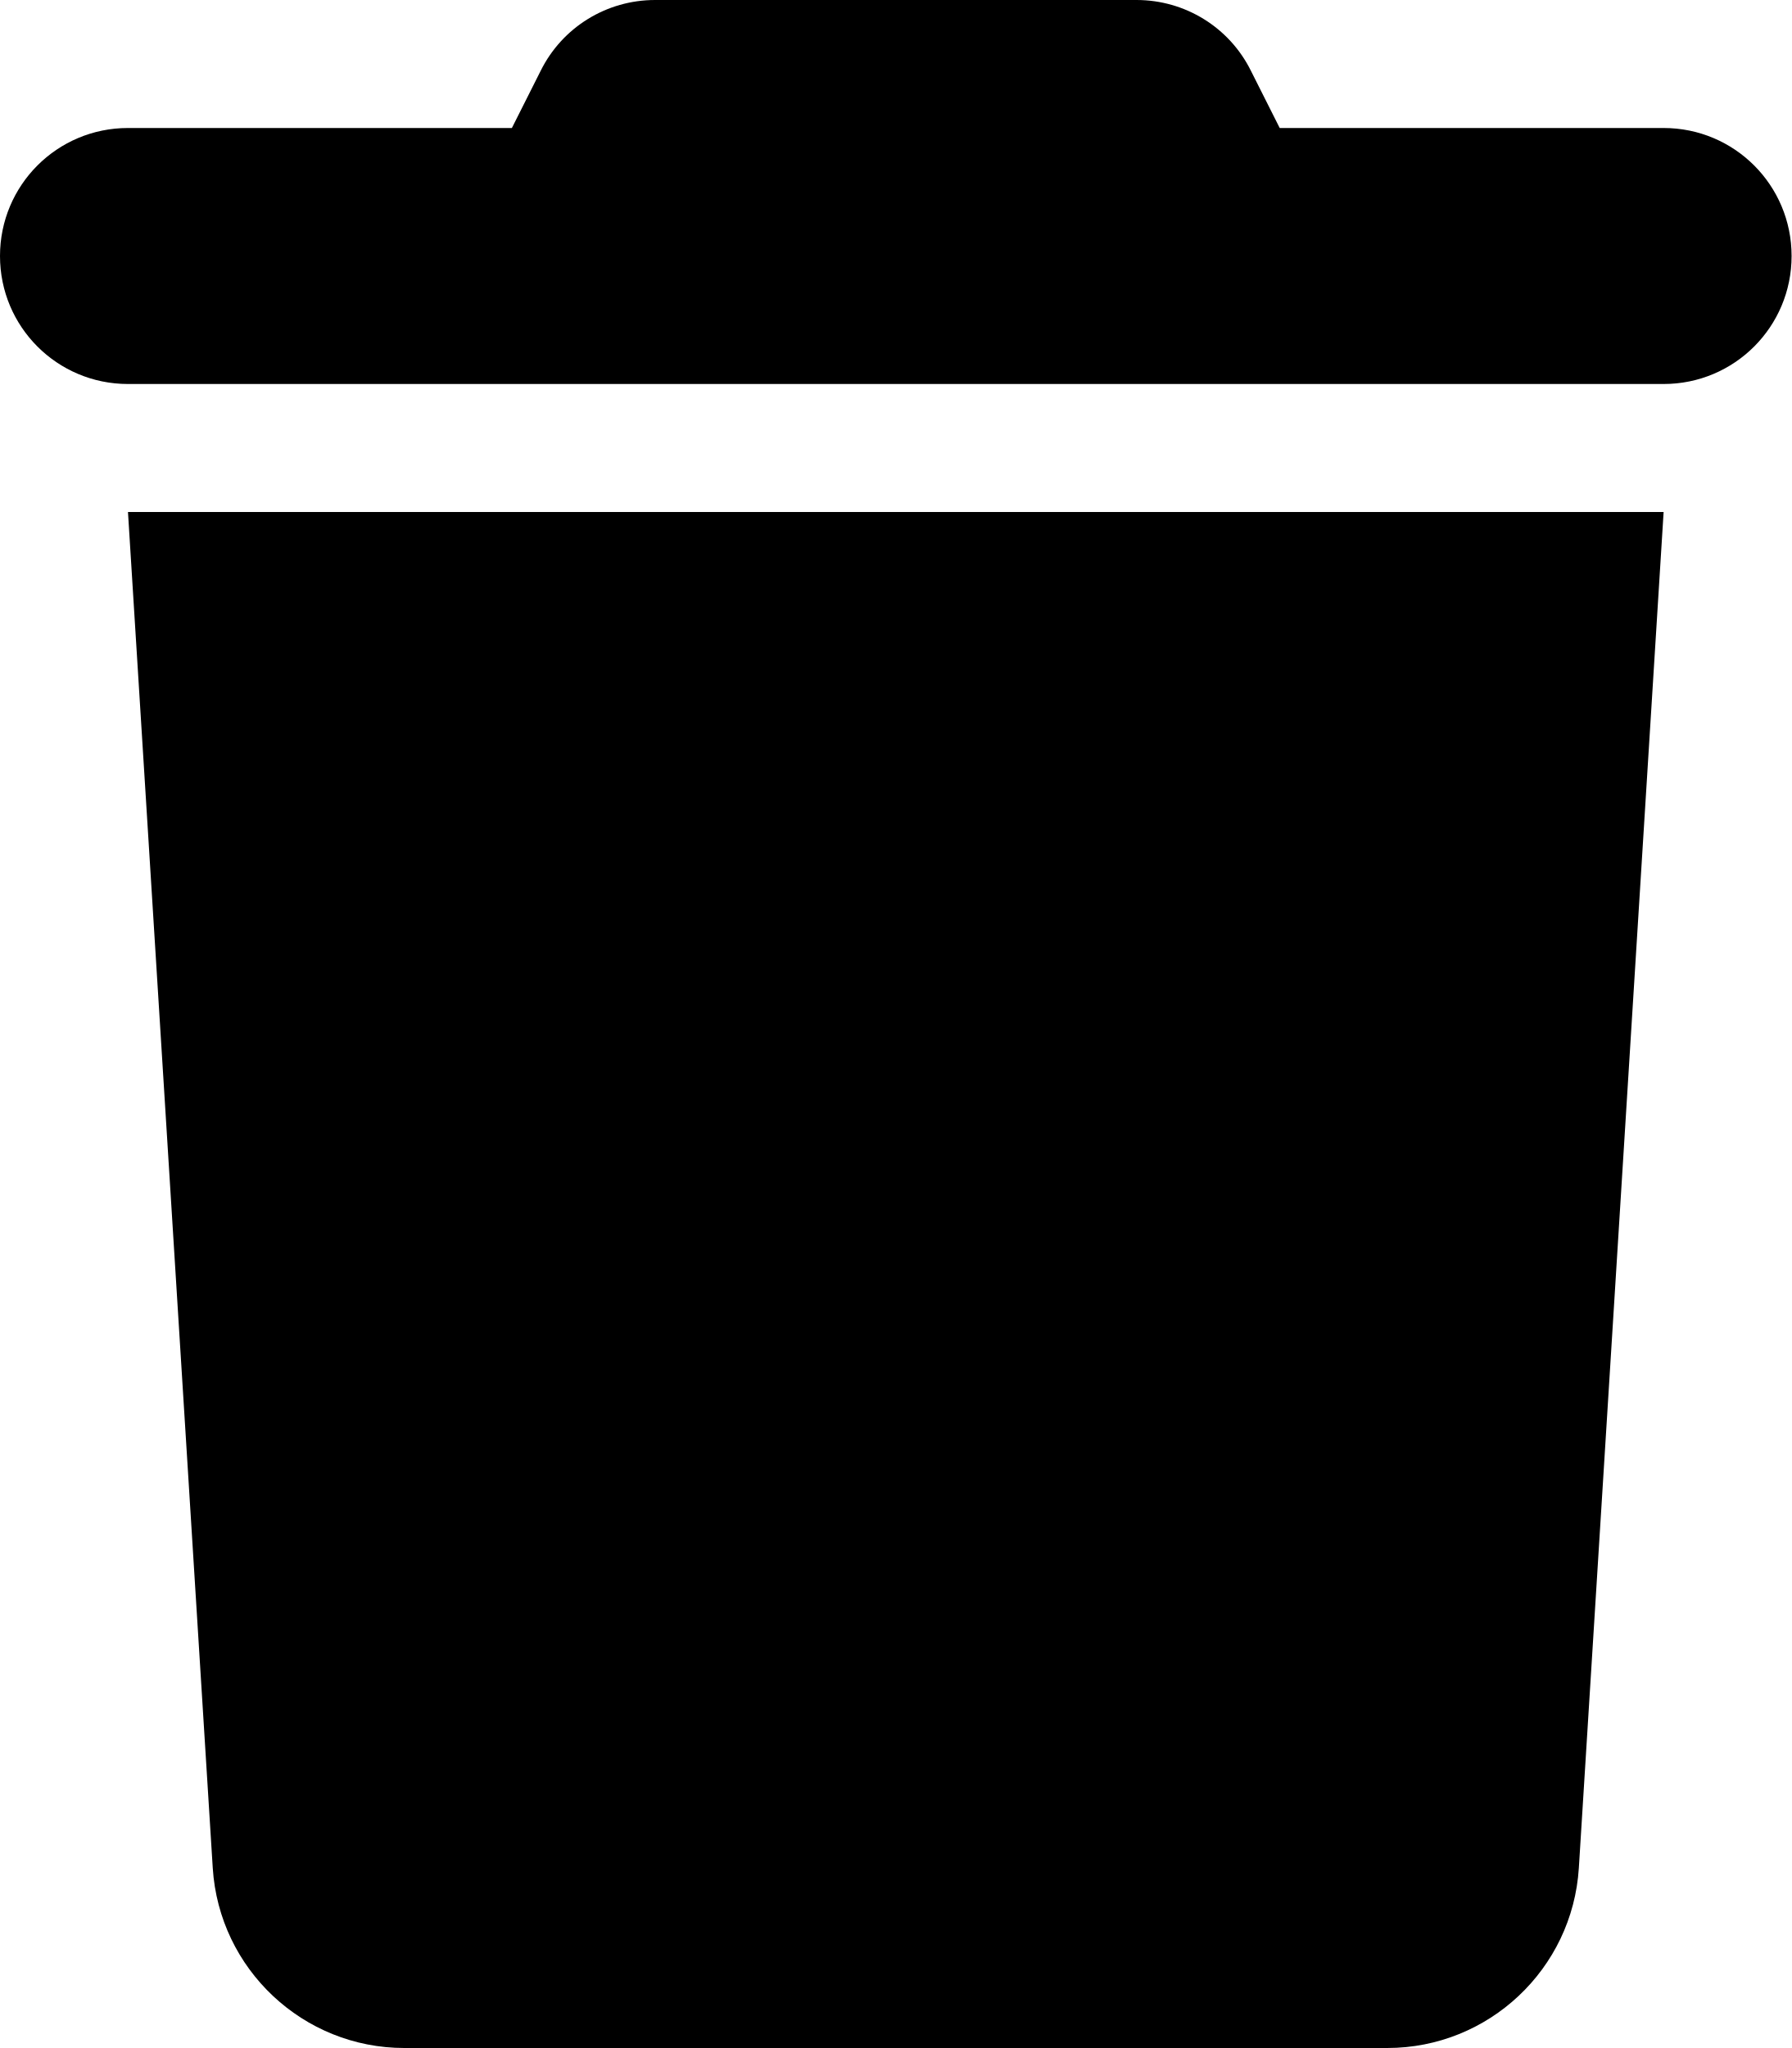
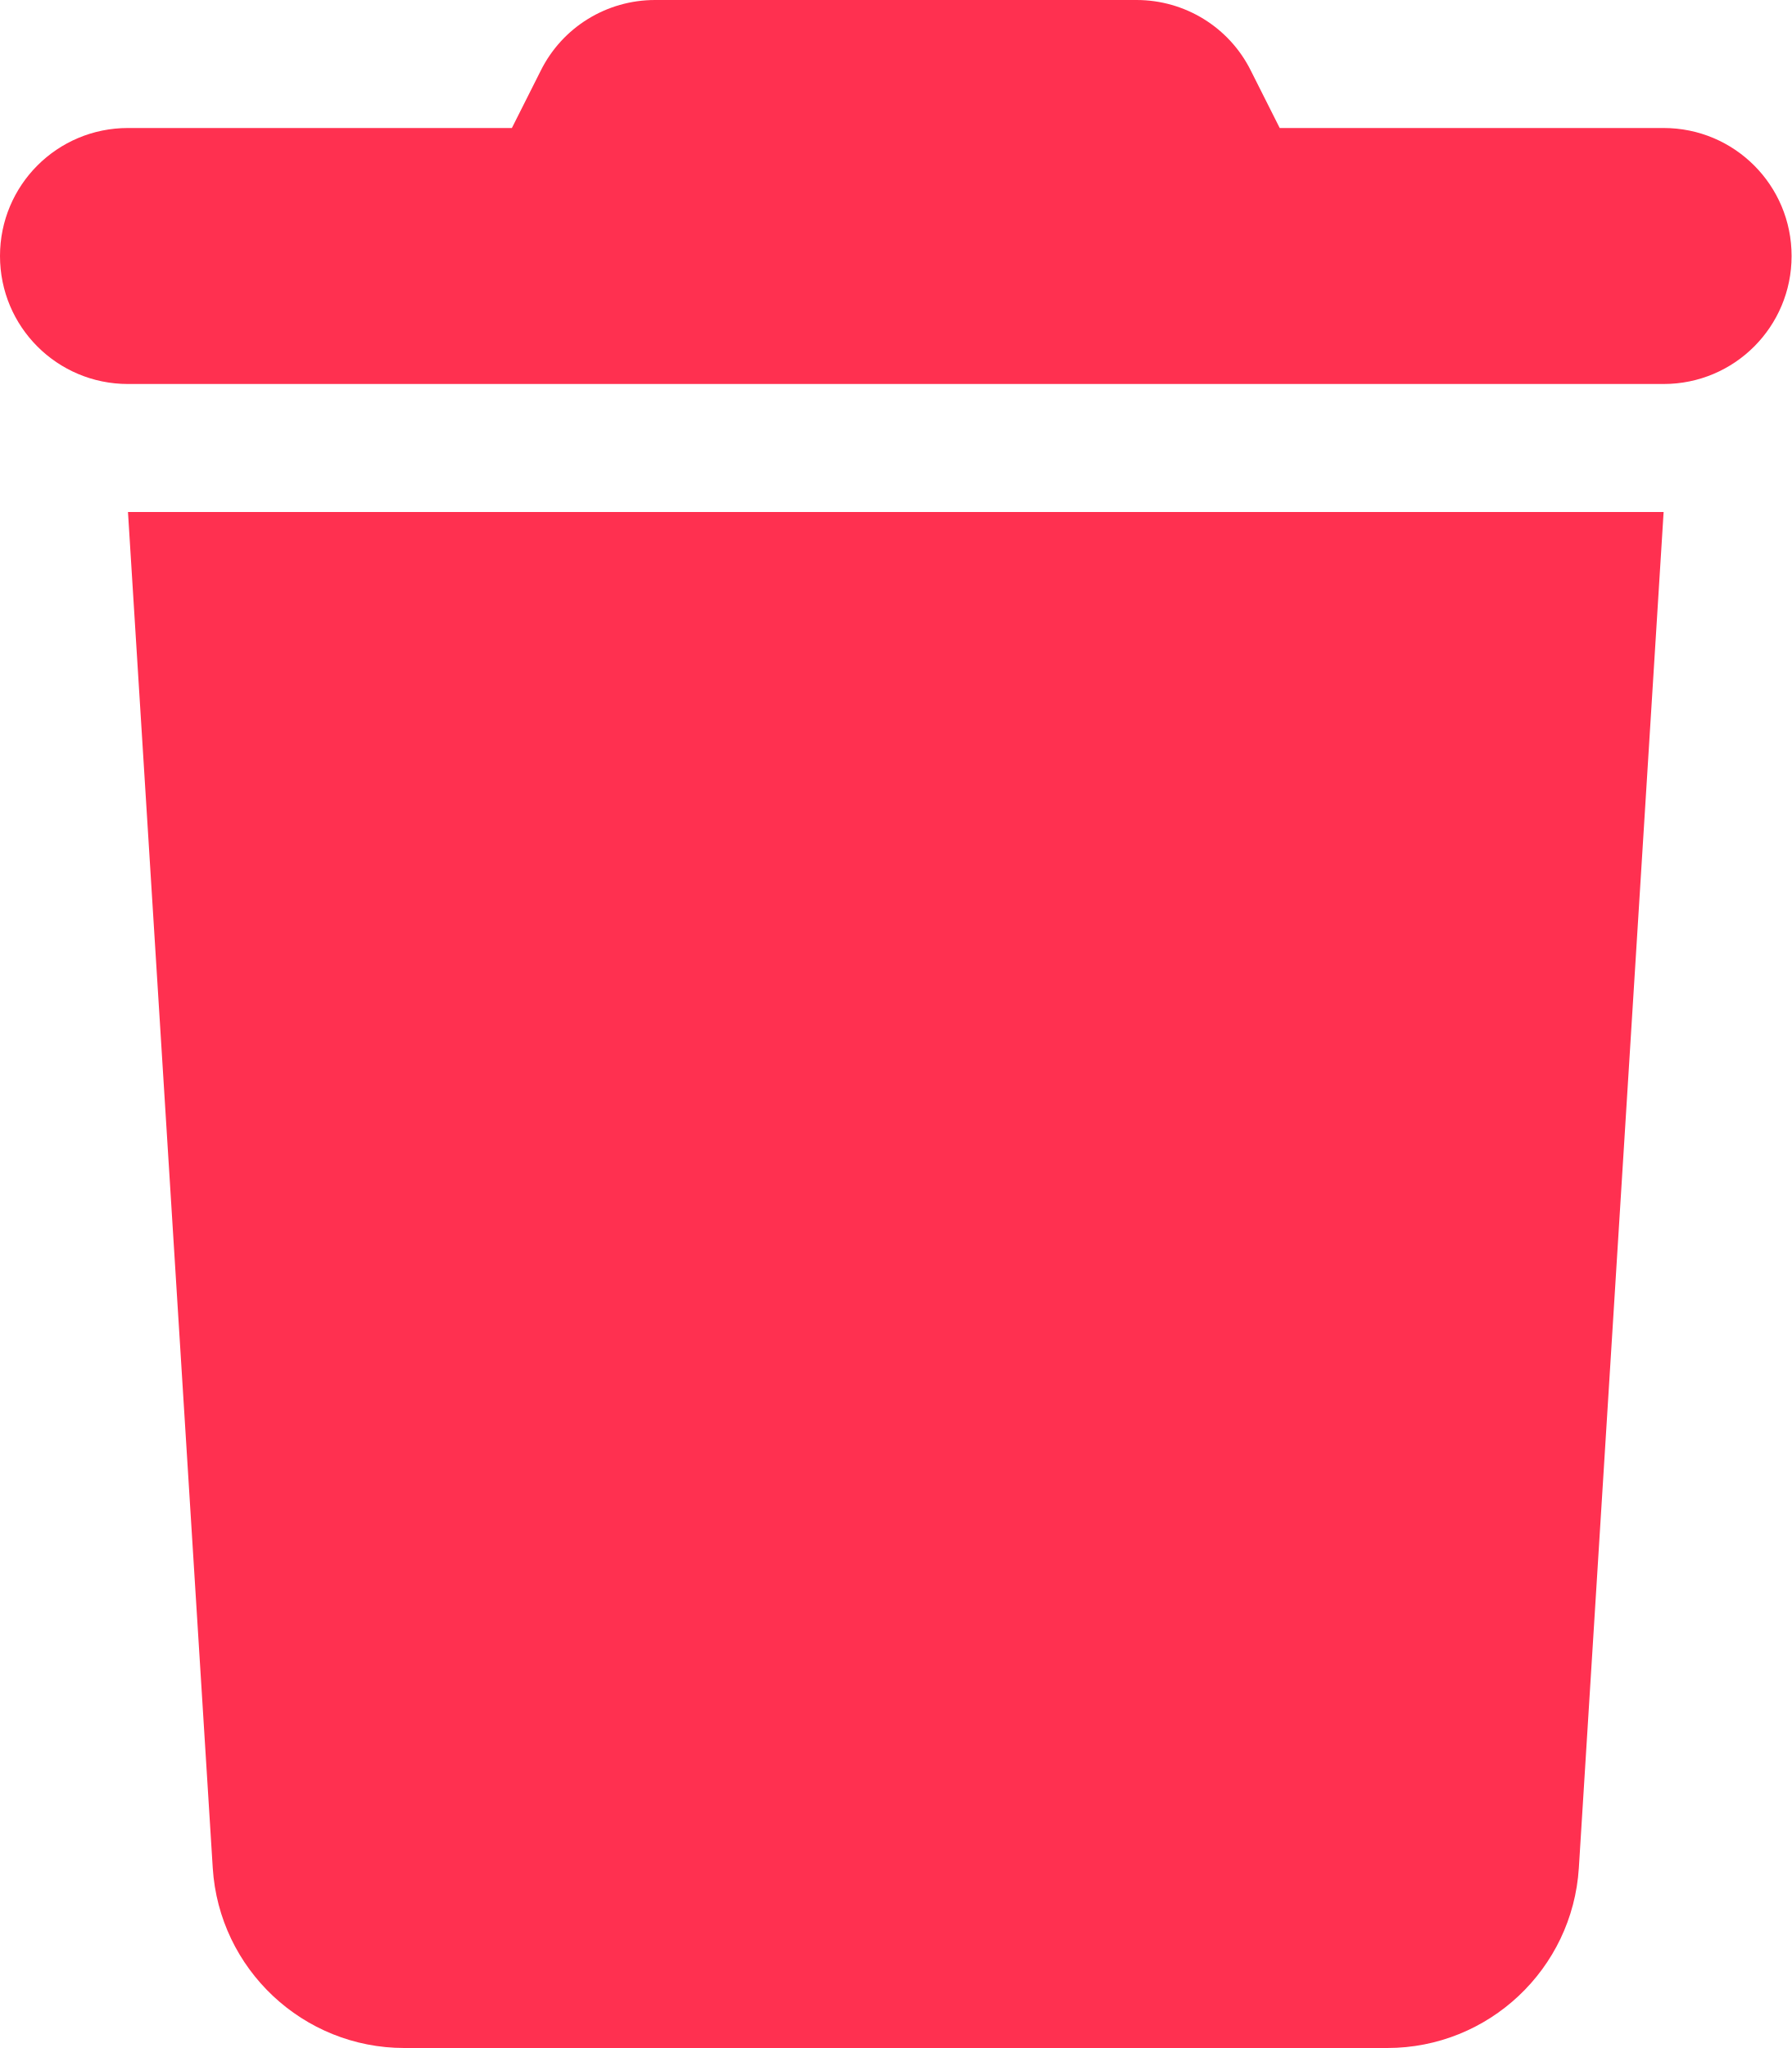
<svg xmlns="http://www.w3.org/2000/svg" viewBox="0 0 448 512">
-   <path fill="#000000" d="M135.2 17.7L128 32 32 32C14.3 32 0 46.3 0 64S14.3 96 32 96l384 0c17.7 0 32-14.3 32-32s-14.3-32-32-32l-96 0-7.2-14.3C307.4 6.8 296.3 0 284.2 0L163.8 0c-12.1 0-23.2 6.8-28.6 17.7zM416 128L32 128 53.2 467c1.6 25.3 22.6 45 47.9 45l245.8 0c25.3 0 46.3-19.7 47.9-45L416 128z" />
+   <path fill="#ff3050" d="M135.2 17.7L128 32 32 32C14.3 32 0 46.3 0 64S14.3 96 32 96l384 0c17.7 0 32-14.3 32-32s-14.3-32-32-32l-96 0-7.2-14.3C307.4 6.8 296.3 0 284.2 0L163.8 0c-12.1 0-23.2 6.8-28.6 17.7zM416 128L32 128 53.2 467c1.6 25.3 22.6 45 47.9 45l245.8 0c25.3 0 46.3-19.7 47.9-45L416 128z" />
</svg>
